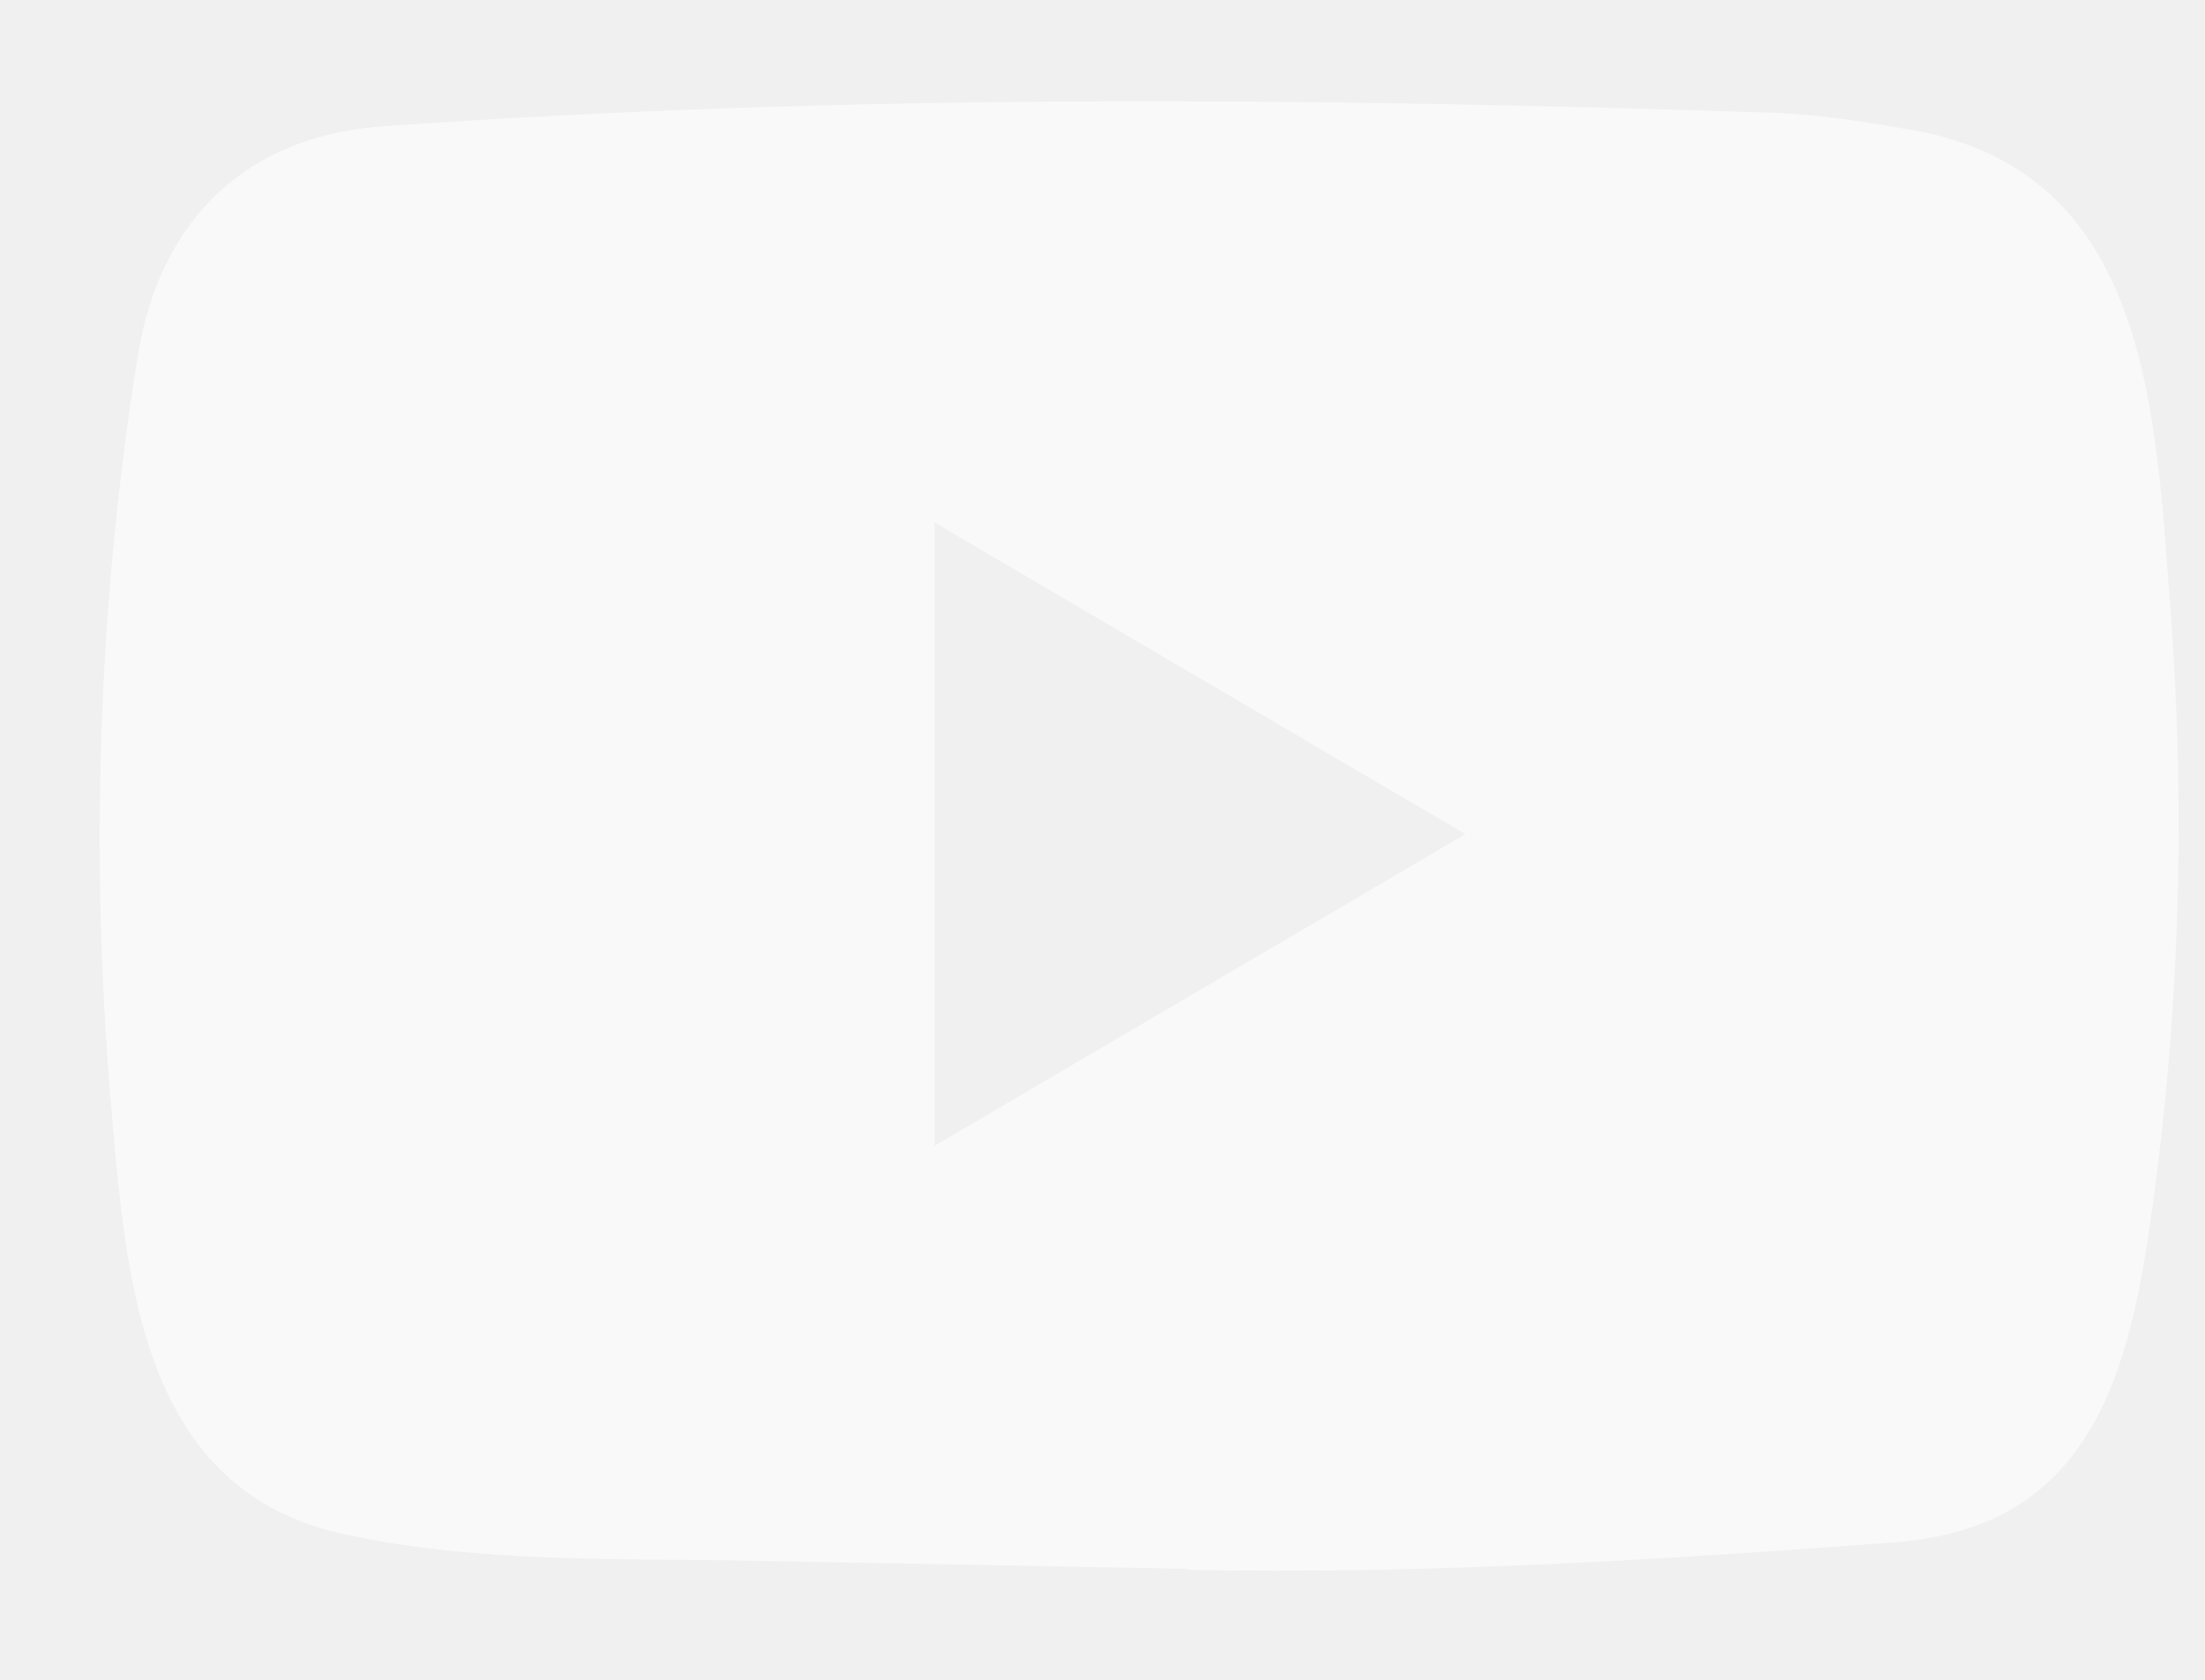
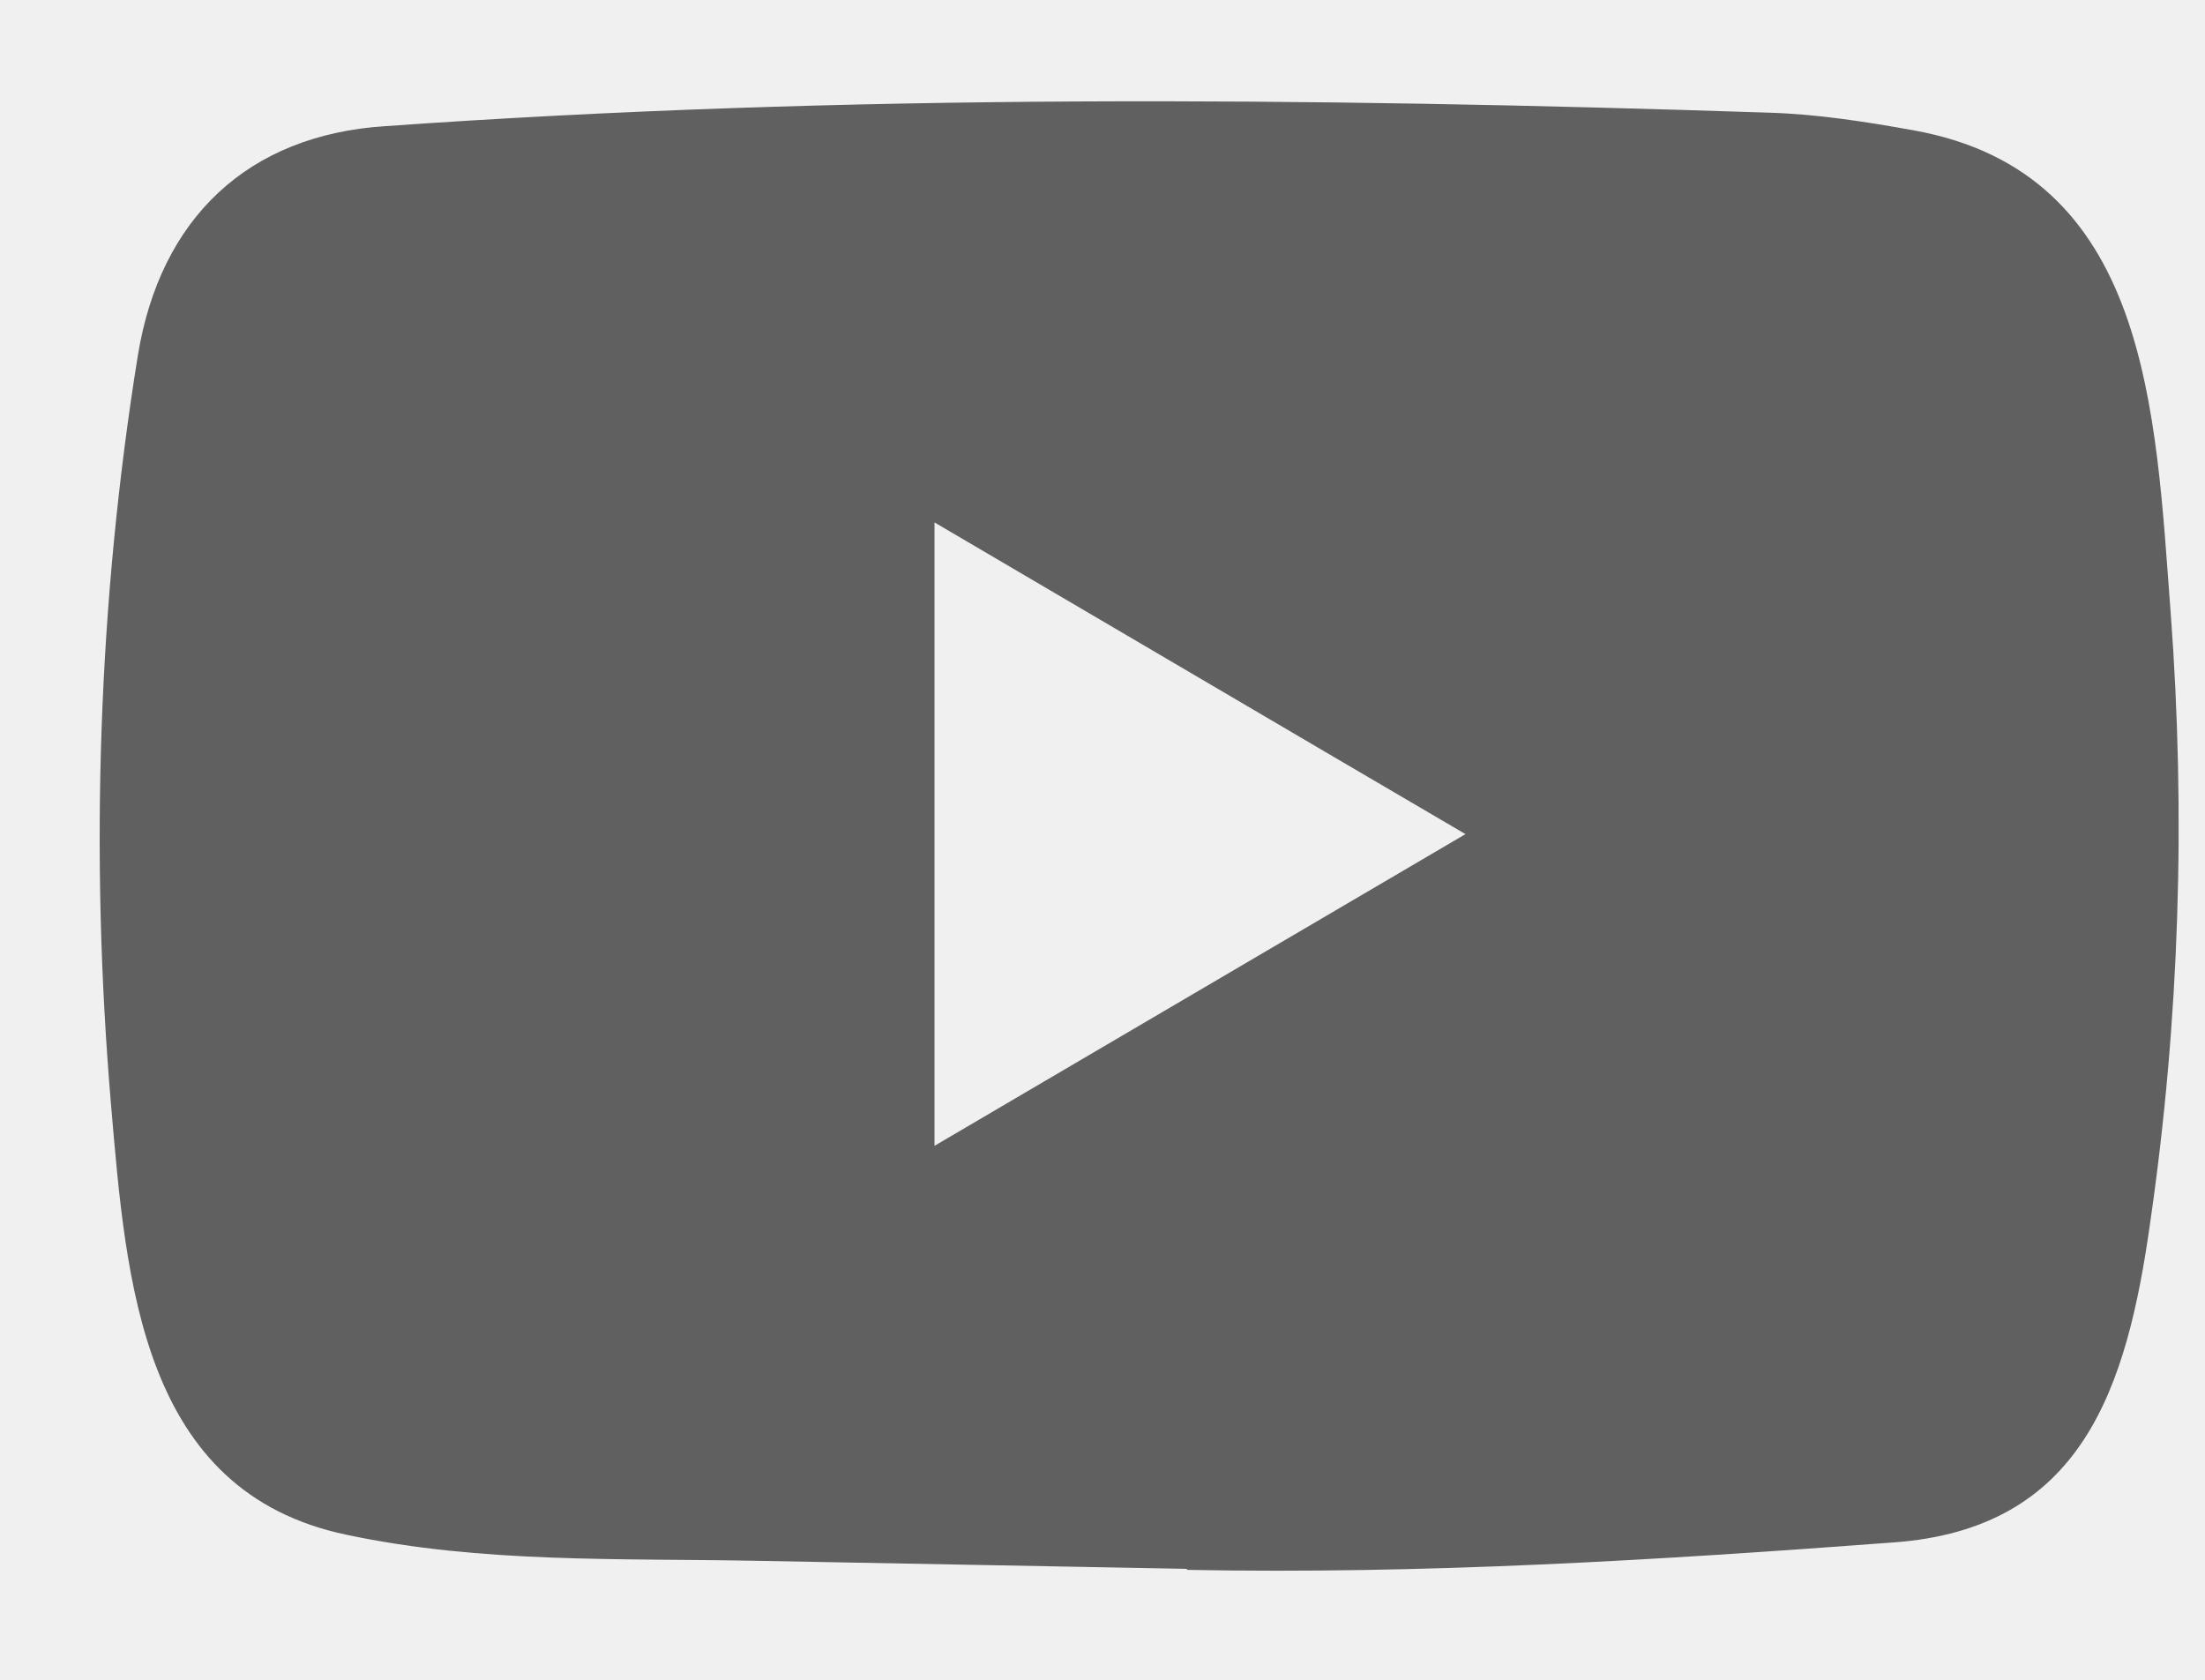
<svg xmlns="http://www.w3.org/2000/svg" width="21" height="16" viewBox="0 0 21 16" fill="none">
-   <path d="M11.288 14.943L7.226 14.867C5.91 14.841 4.592 14.893 3.302 14.619C1.341 14.21 1.202 12.202 1.057 10.518C0.856 8.15 0.934 5.739 1.312 3.391C1.525 2.074 2.365 1.287 3.664 1.202C8.05 0.891 12.464 0.928 16.84 1.073C17.302 1.086 17.767 1.159 18.223 1.241C20.472 1.644 20.527 3.92 20.673 5.835C20.818 7.77 20.757 9.716 20.479 11.638C20.256 13.229 19.829 14.564 18.029 14.692C15.773 14.861 13.569 14.996 11.307 14.953C11.307 14.943 11.294 14.943 11.288 14.943ZM8.9 10.914C10.6 9.917 12.267 8.936 13.957 7.945C12.254 6.948 10.59 5.967 8.9 4.976V10.914Z" fill="white" fill-opacity="0.6" />
+   <path d="M11.288 14.943L7.226 14.867C5.91 14.841 4.592 14.893 3.302 14.619C1.341 14.21 1.202 12.202 1.057 10.518C0.856 8.15 0.934 5.739 1.312 3.391C1.525 2.074 2.365 1.287 3.664 1.202C8.05 0.891 12.464 0.928 16.84 1.073C17.302 1.086 17.767 1.159 18.223 1.241C20.472 1.644 20.527 3.92 20.673 5.835C20.818 7.77 20.757 9.716 20.479 11.638C20.256 13.229 19.829 14.564 18.029 14.692C15.773 14.861 13.569 14.996 11.307 14.953C11.307 14.943 11.294 14.943 11.288 14.943ZM8.9 10.914C10.6 9.917 12.267 8.936 13.957 7.945C12.254 6.948 10.59 5.967 8.9 4.976V10.914Z" fill="black" fill-opacity="0.6" />
</svg>
